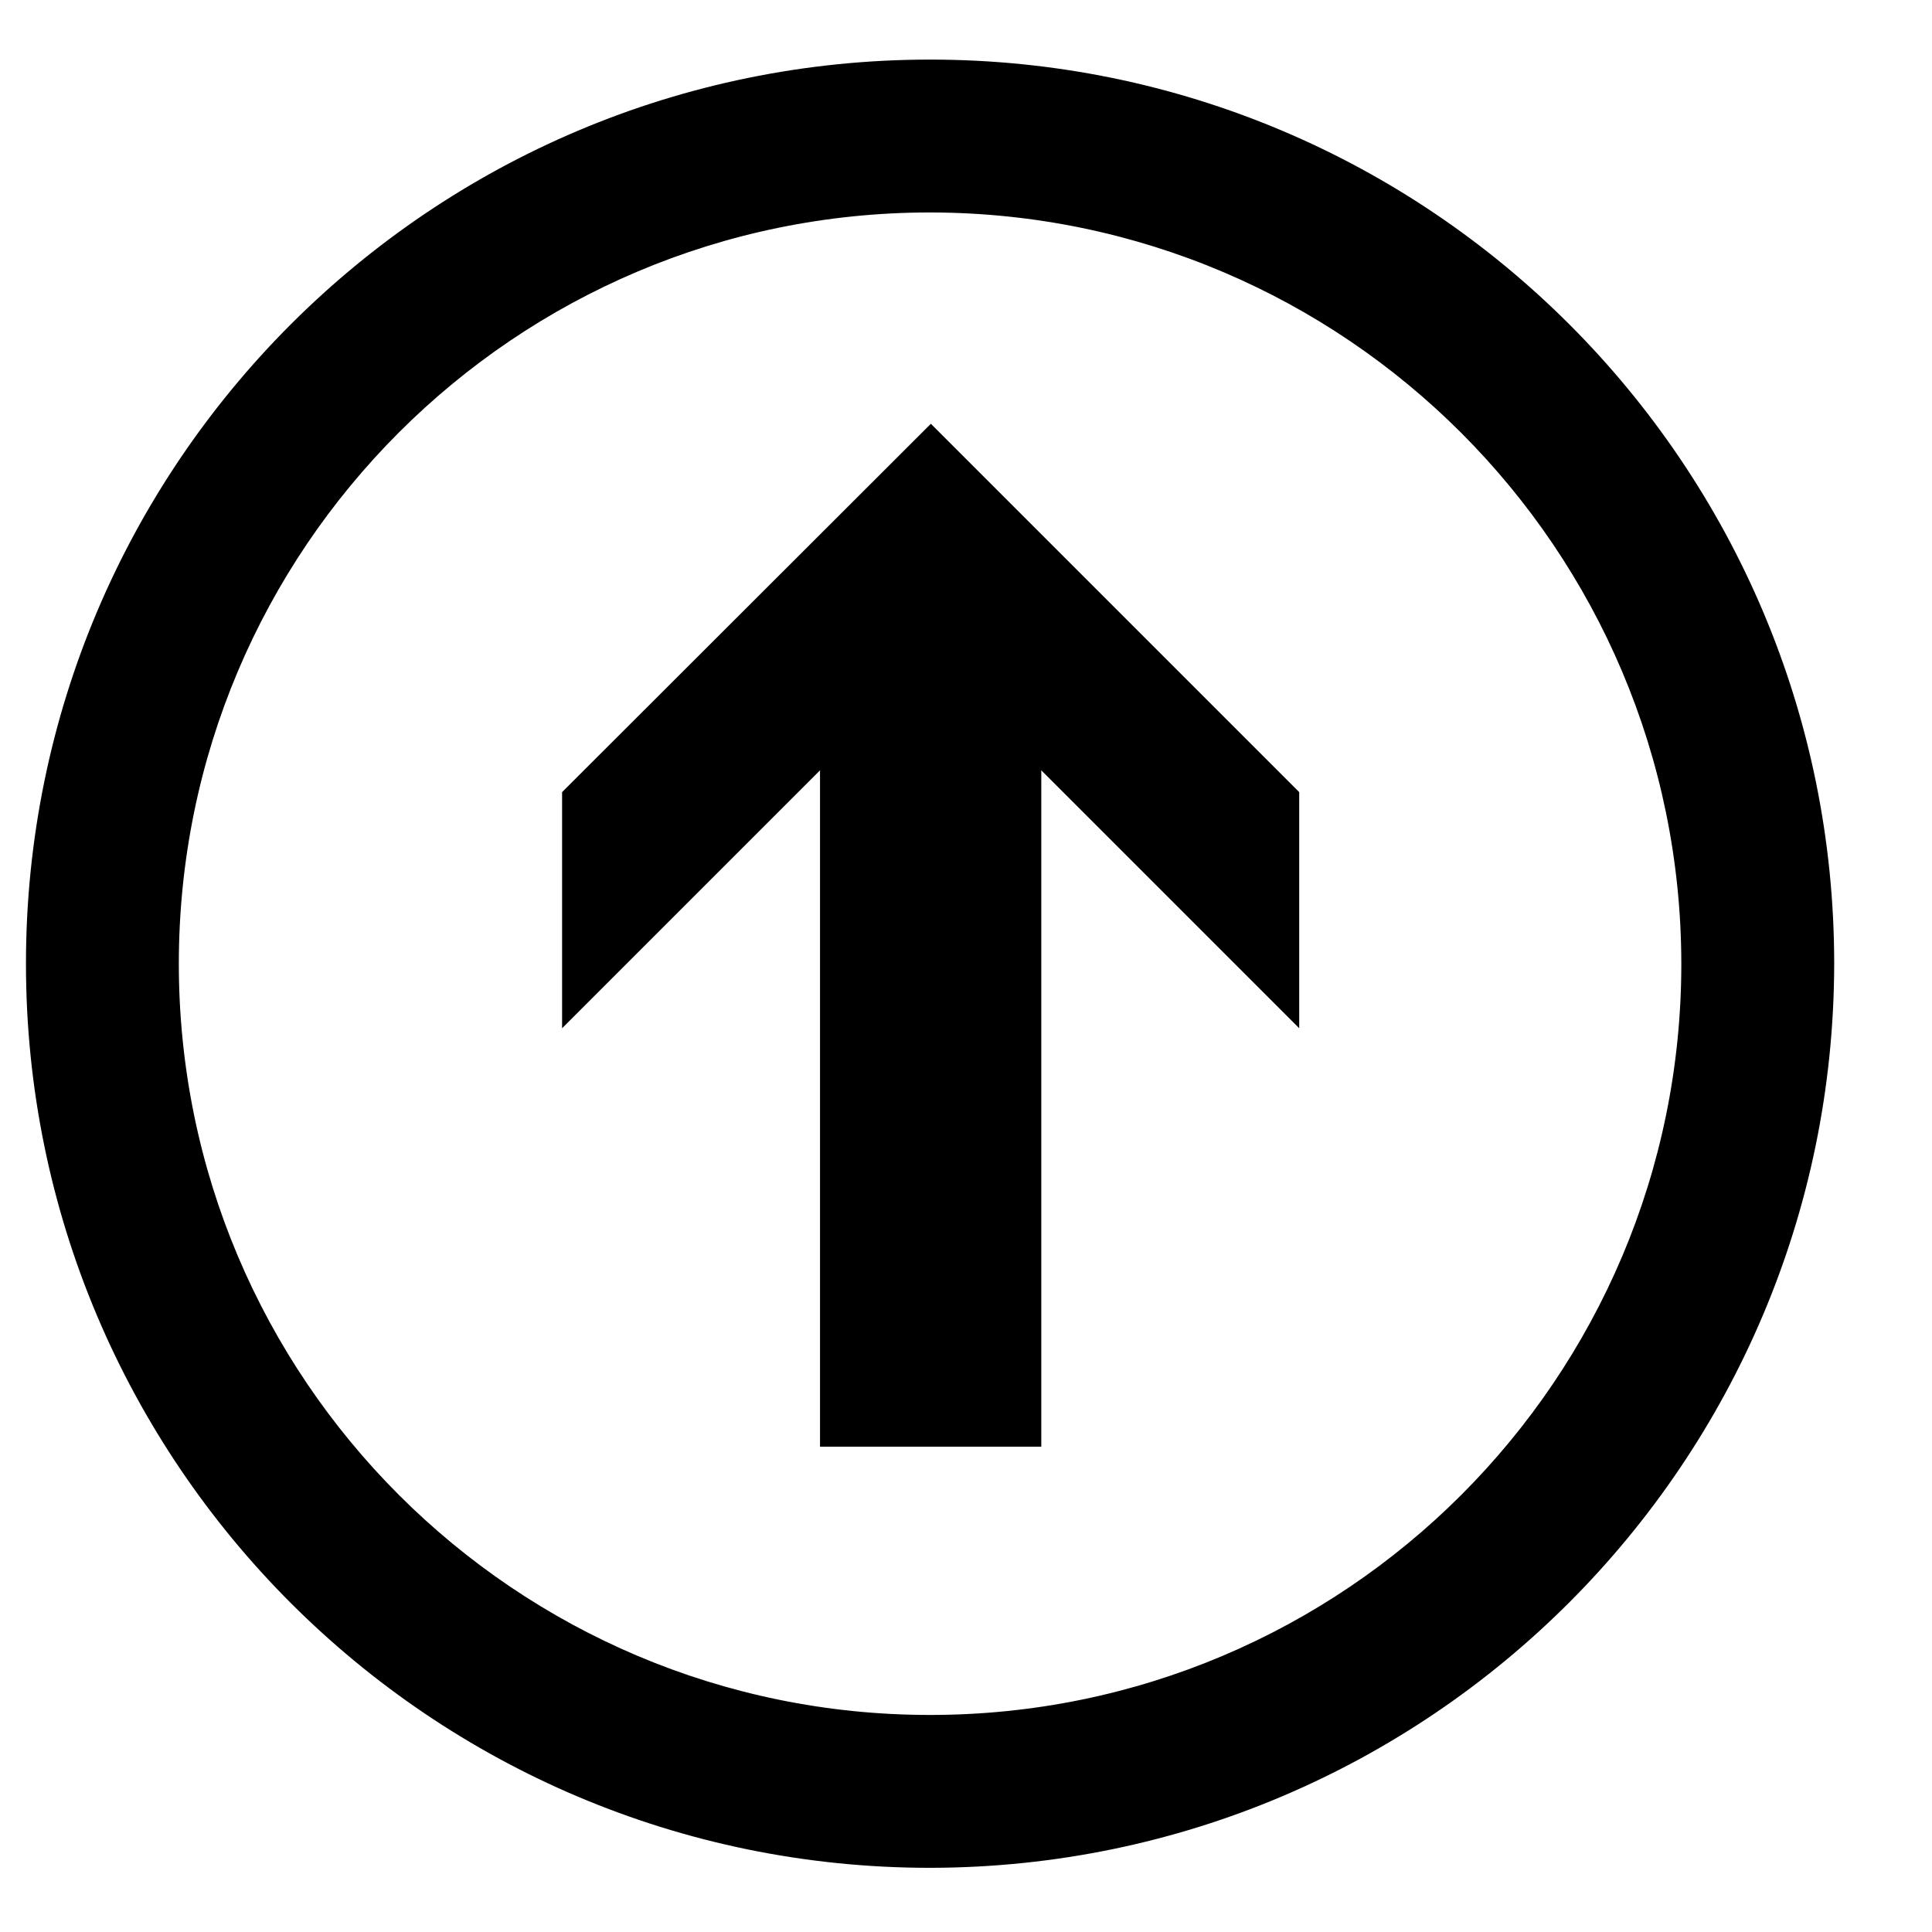
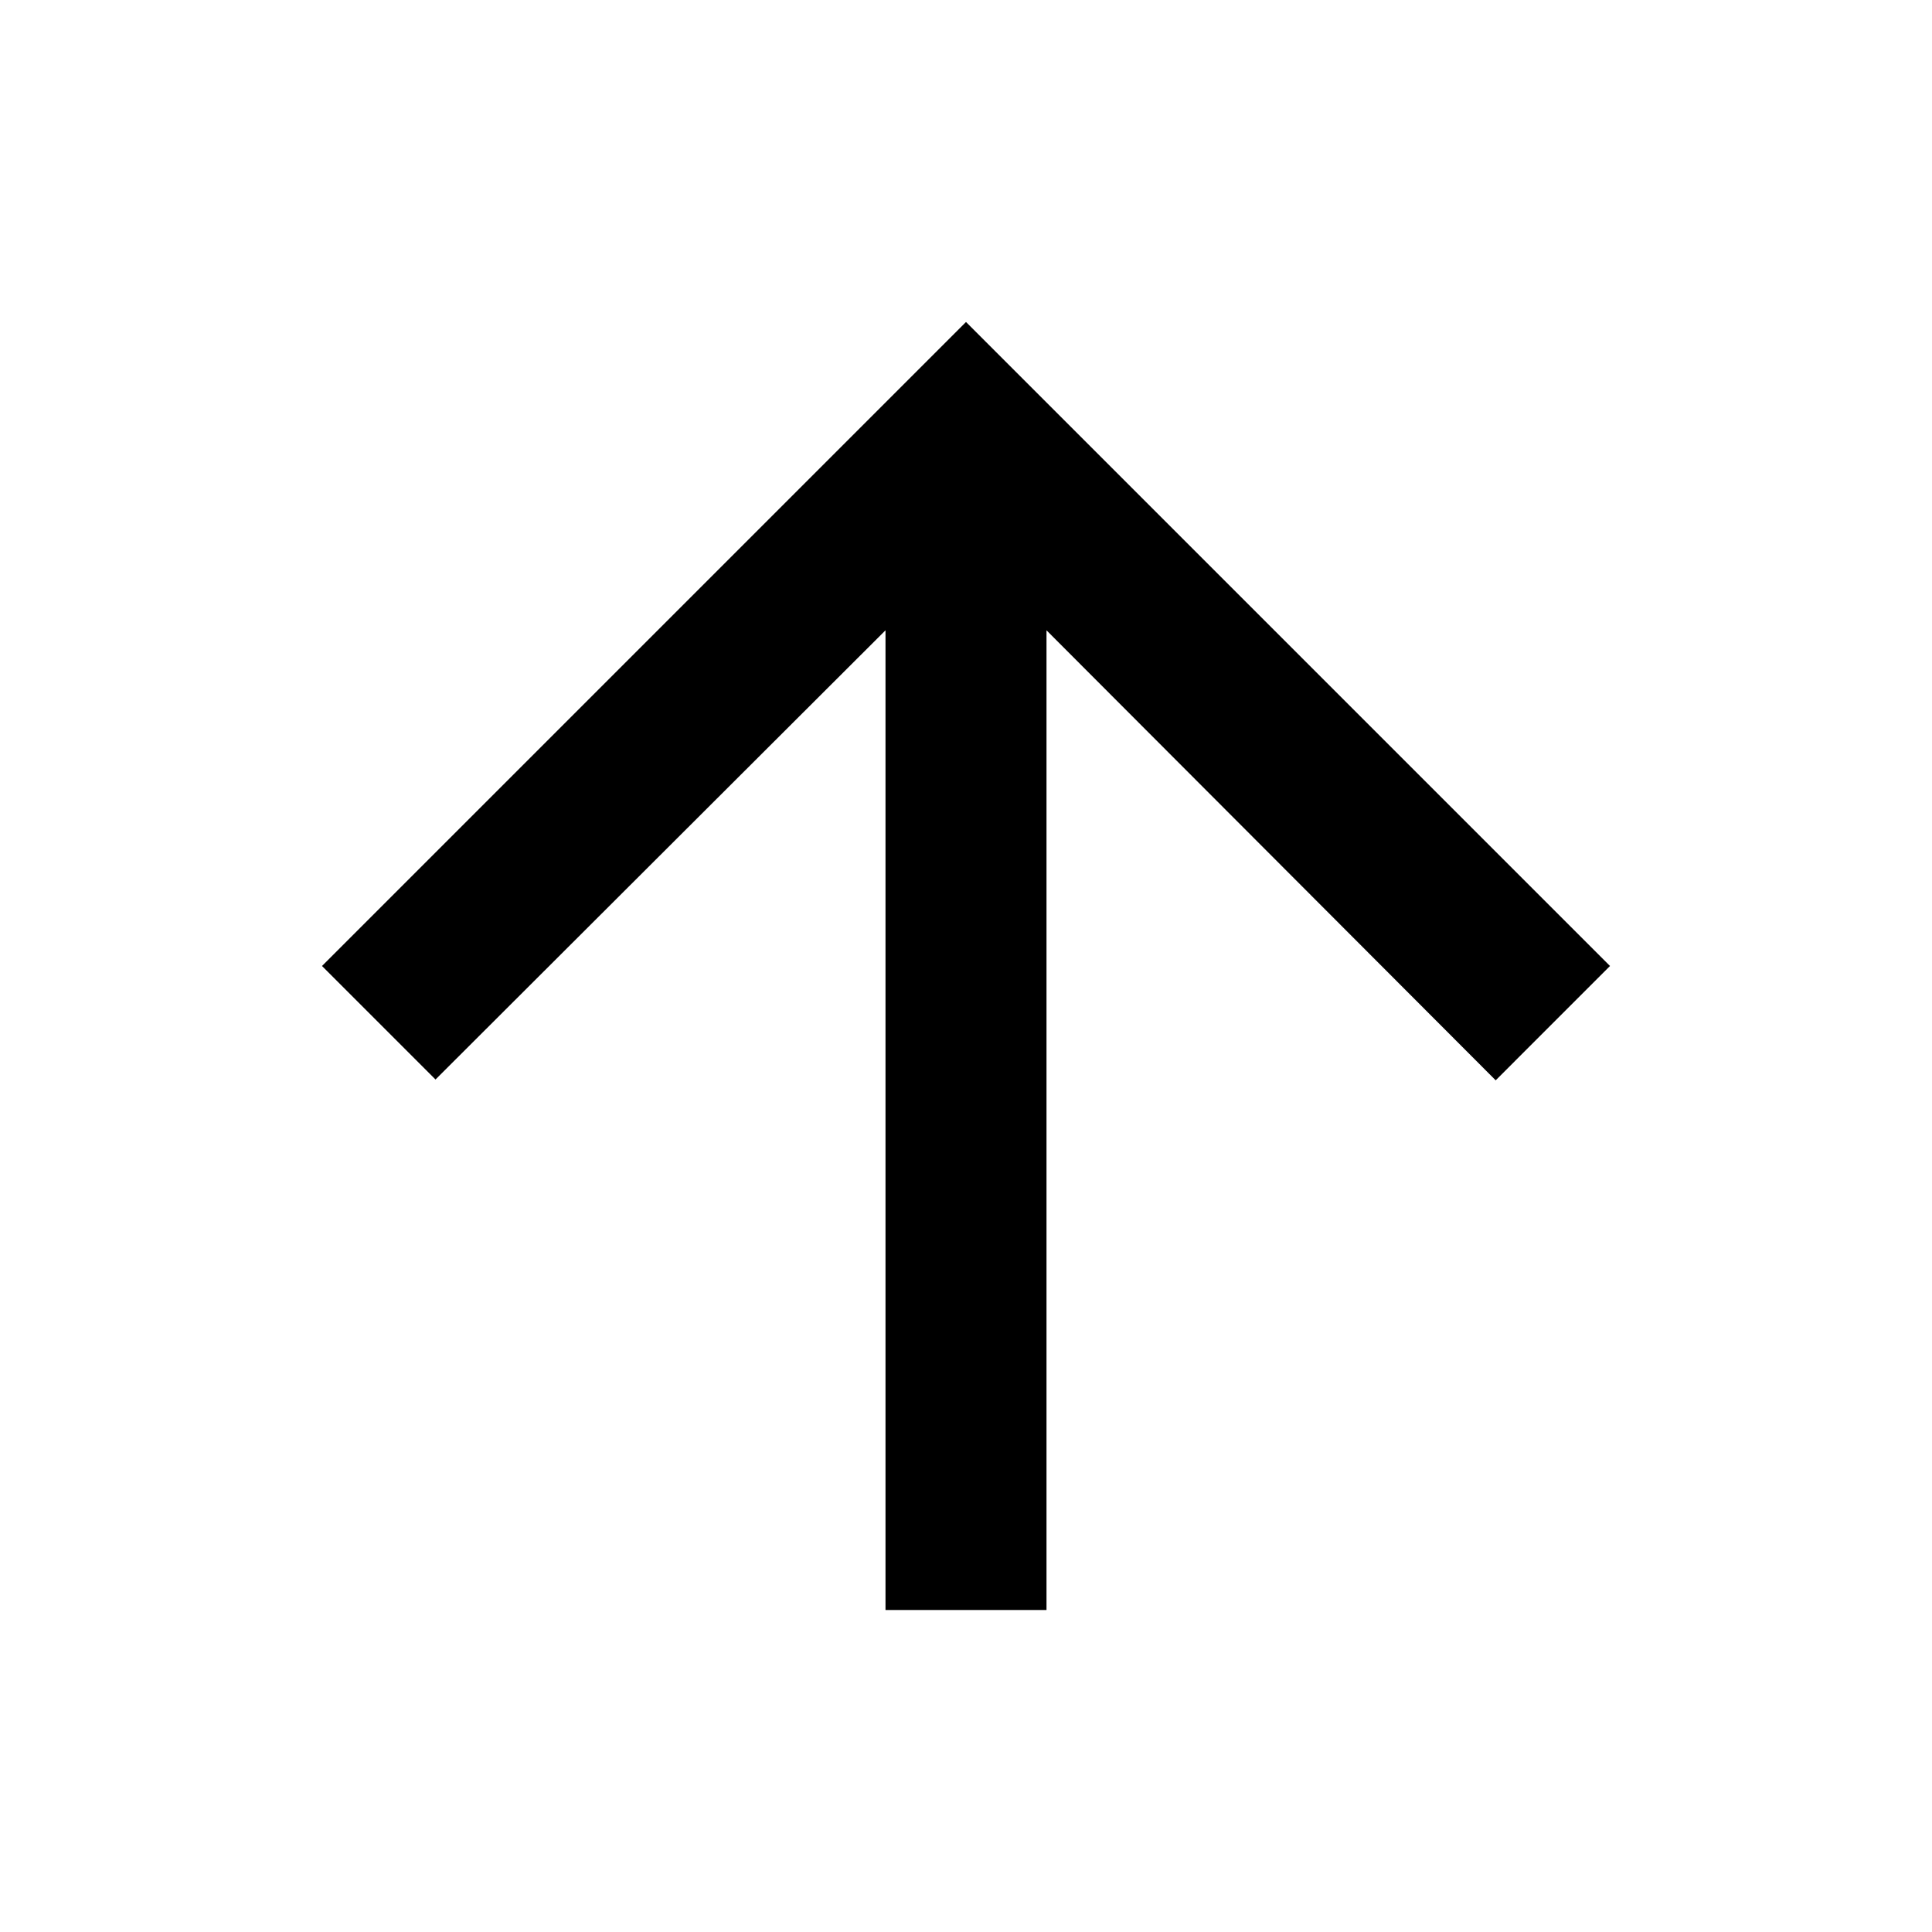
- <svg viewBox="0 0 32 32" class="icon" aria-hidden="true">
-   <g>
-     <path class="path1" d="M13.582 23.962v-11.203l-4.272 4.272v-3.911l6.108-6.101 6.101 6.101v3.911l-4.272-4.272v11.203h-3.665z">
-       </path>
-     <path class="path2" d="M15.418 30.937c-0.004 0-0.008 0-0.013 0-8.27 0-14.975-6.704-14.975-14.975s6.704-14.975 14.975-14.975c8.27 0 14.975 6.704 14.975 14.975-0.011 8.261-6.702 14.957-14.96 14.975zM15.418 3.519c-0.004 0-0.008 0-0.013 0-6.872 0-12.443 5.571-12.443 12.443s5.571 12.443 12.443 12.443c6.872 0 12.443-5.571 12.443-12.443-0.007-6.865-5.567-12.429-12.429-12.443z">
-       </path>
-   </g>
+ <svg xmlns="http://www.w3.org/2000/svg" height="24px" viewBox="0 0 24 24" width="24px" fill="#000000">
+   <path d="M0 0h24v24H0V0z" fill="none" />
+   <path d="M4 12l1.41 1.41L11 7.83V20h2V7.83l5.58 5.59L20 12l-8-8-8 8z" />
</svg>
